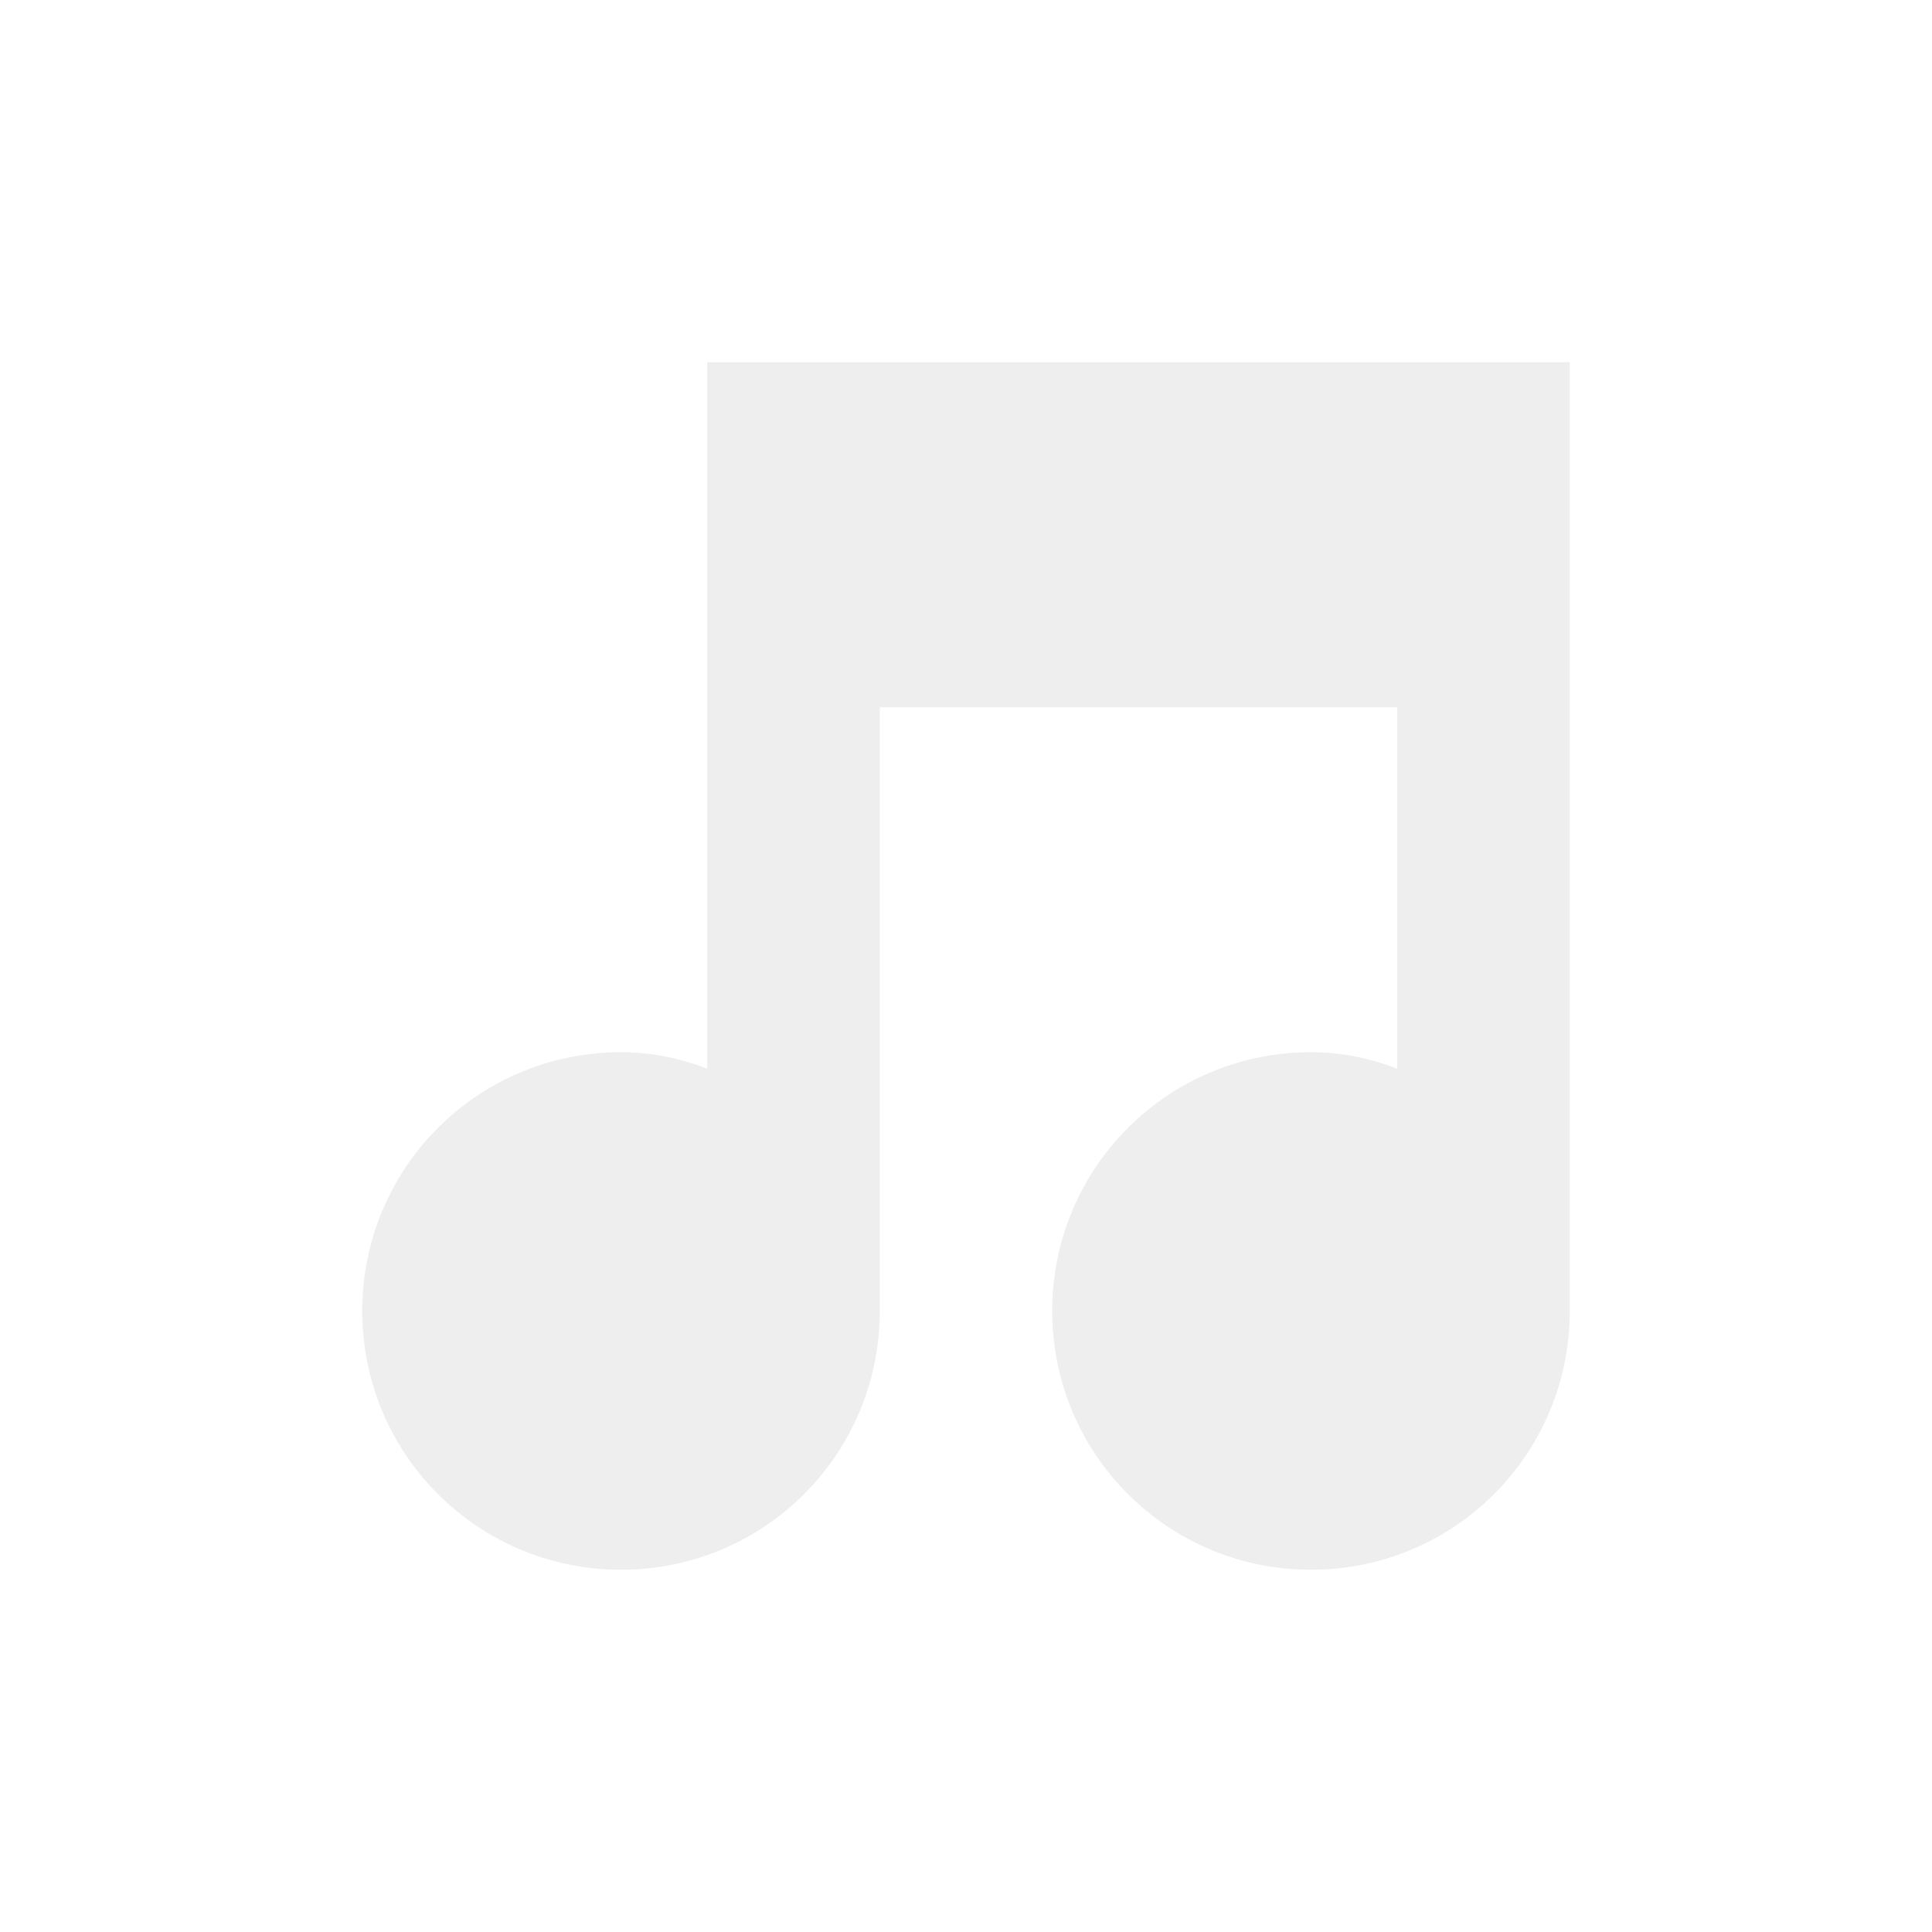
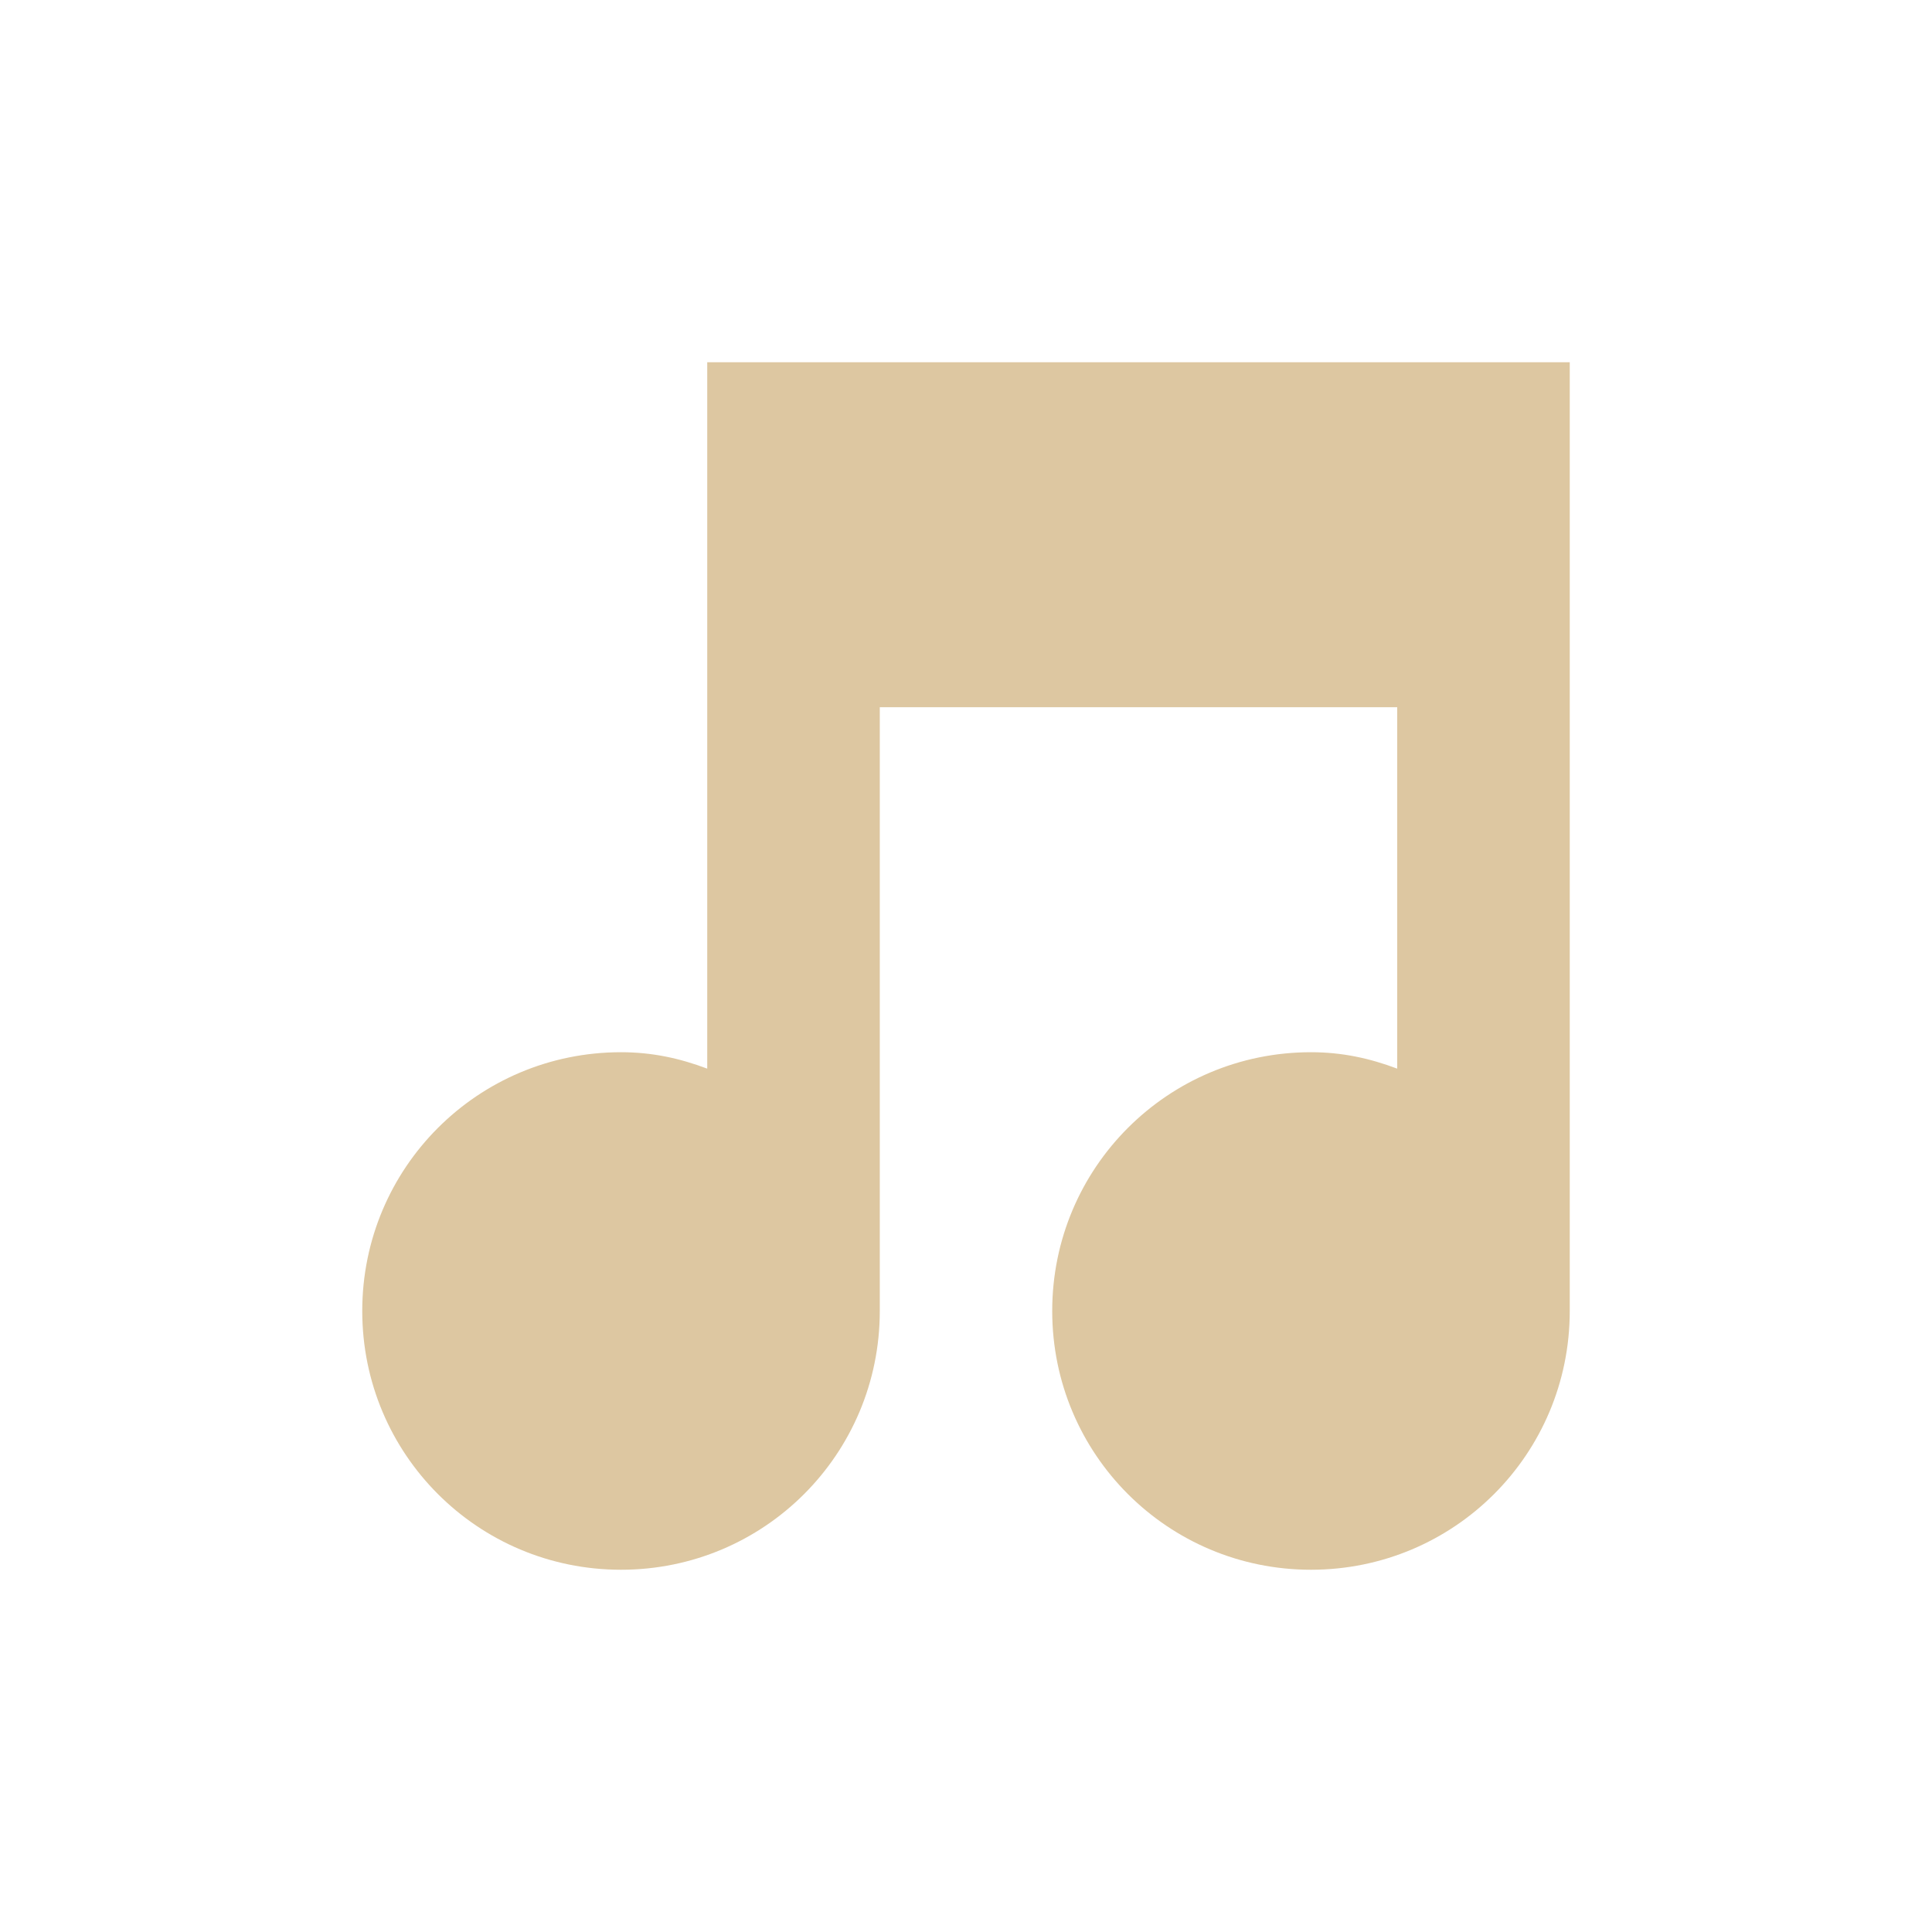
<svg xmlns="http://www.w3.org/2000/svg" width="16" height="16" version="1.1" id="svg190">
  <defs id="defs194" />
-   <path style="fill:#eeeeee;fill-opacity:1;stroke-width:0.714" d="m 5.857,3 c 0,0 0,0 0,0.714 V 8.85 C 5.629,8.764 5.4,8.714 5.143,8.714 3.957,8.714 3,9.671 3,10.857 3,12.043 3.957,13 5.143,13 6.329,13 7.286,12.043 7.286,10.857 V 5.857 H 11.571 V 8.85 C 11.343,8.764 11.114,8.714 10.857,8.714 c -1.186,0 -2.143,0.957 -2.143,2.143 C 8.714,12.043 9.671,13 10.857,13 12.043,13 13,12.043 13,10.857 V 3 c 0,0 0,0 -0.714,0 z" id="path188" />
+   <path style="fill:#ddc7a1;fill-opacity:1;stroke-width:0.714" d="m 5.857,3 c 0,0 0,0 0,0.714 V 8.85 C 5.629,8.764 5.4,8.714 5.143,8.714 3.957,8.714 3,9.671 3,10.857 3,12.043 3.957,13 5.143,13 6.329,13 7.286,12.043 7.286,10.857 V 5.857 H 11.571 V 8.85 C 11.343,8.764 11.114,8.714 10.857,8.714 c -1.186,0 -2.143,0.957 -2.143,2.143 C 8.714,12.043 9.671,13 10.857,13 12.043,13 13,12.043 13,10.857 V 3 c 0,0 0,0 -0.714,0 z" id="path188" />
</svg>
